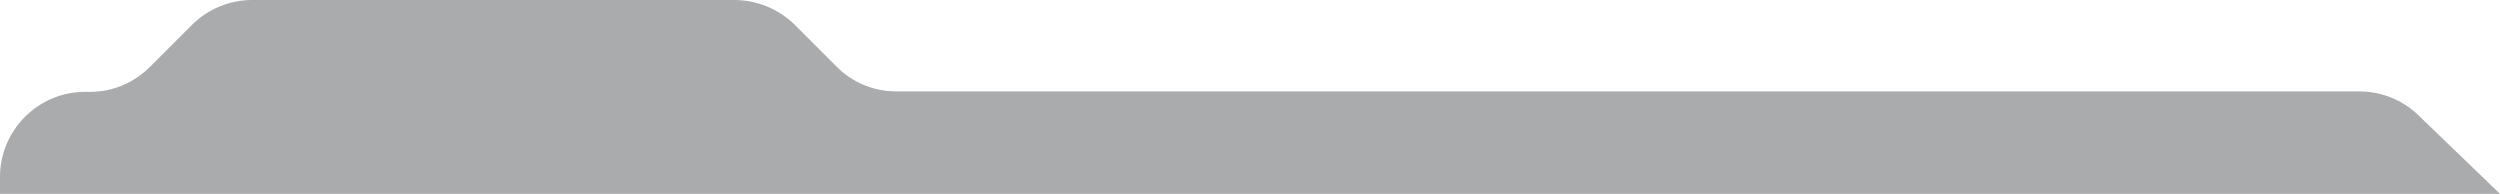
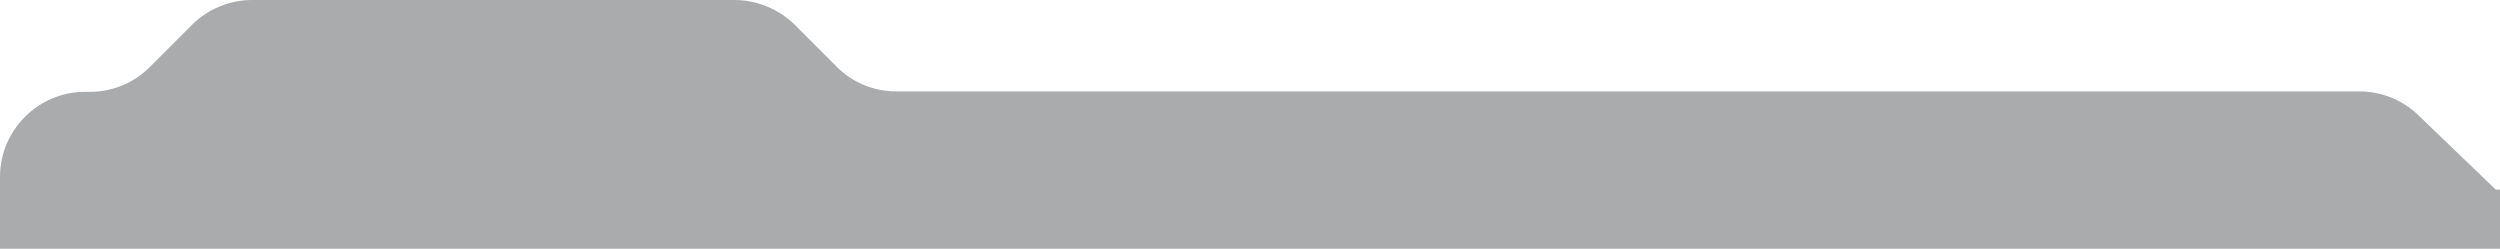
- <svg xmlns="http://www.w3.org/2000/svg" version="1.1" id="Layer_1" x="0px" y="0px" viewBox="0 0 588 45.5" style="enable-background:new 0 0 588 45.5;" xml:space="preserve">
+ <svg xmlns="http://www.w3.org/2000/svg" version="1.1" id="Layer_1" x="0px" y="0px" viewBox="0 0 588 58.5" style="enable-background:new 0 0 588 58.5;" xml:space="preserve">
  <style type="text/css">
- 	.st0{opacity:0.4;fill:#292D32;}
+ 	.st0{opacity:0.4;fill:#292D32;enable-background:new    ;}
</style>
-   <g>
-     <path class="st0" d="M568.8,27.1c-3.7-3.6-8.7-5.6-13.9-5.6H210.8c-5.3,0-10.4-2.1-14.1-5.9l-9.8-9.8C183.1,2.1,178,0,172.7,0H59.3   C54,0,48.9,2.1,45.1,5.9l-9.8,9.8c-3.8,3.8-8.8,5.9-14.1,5.9H20c-11,0-20,9-20,20v4h588L568.8,27.1z" />
-   </g>
+   <path class="st0" d="M587,44.6l-18.2-17.5c-3.7-3.6-8.7-5.6-13.9-5.6H210.8c-5.3,0-10.4-2.1-14.1-5.9l-9.8-9.8  C183.1,2.1,178,0,172.7,0H59.3C54,0,48.9,2.1,45.1,5.9l-9.8,9.8c-3.8,3.8-8.8,5.9-14.1,5.9H20c-11,0-20,9-20,20v3v1v12.9h588V44.6  H587z" />
</svg>
